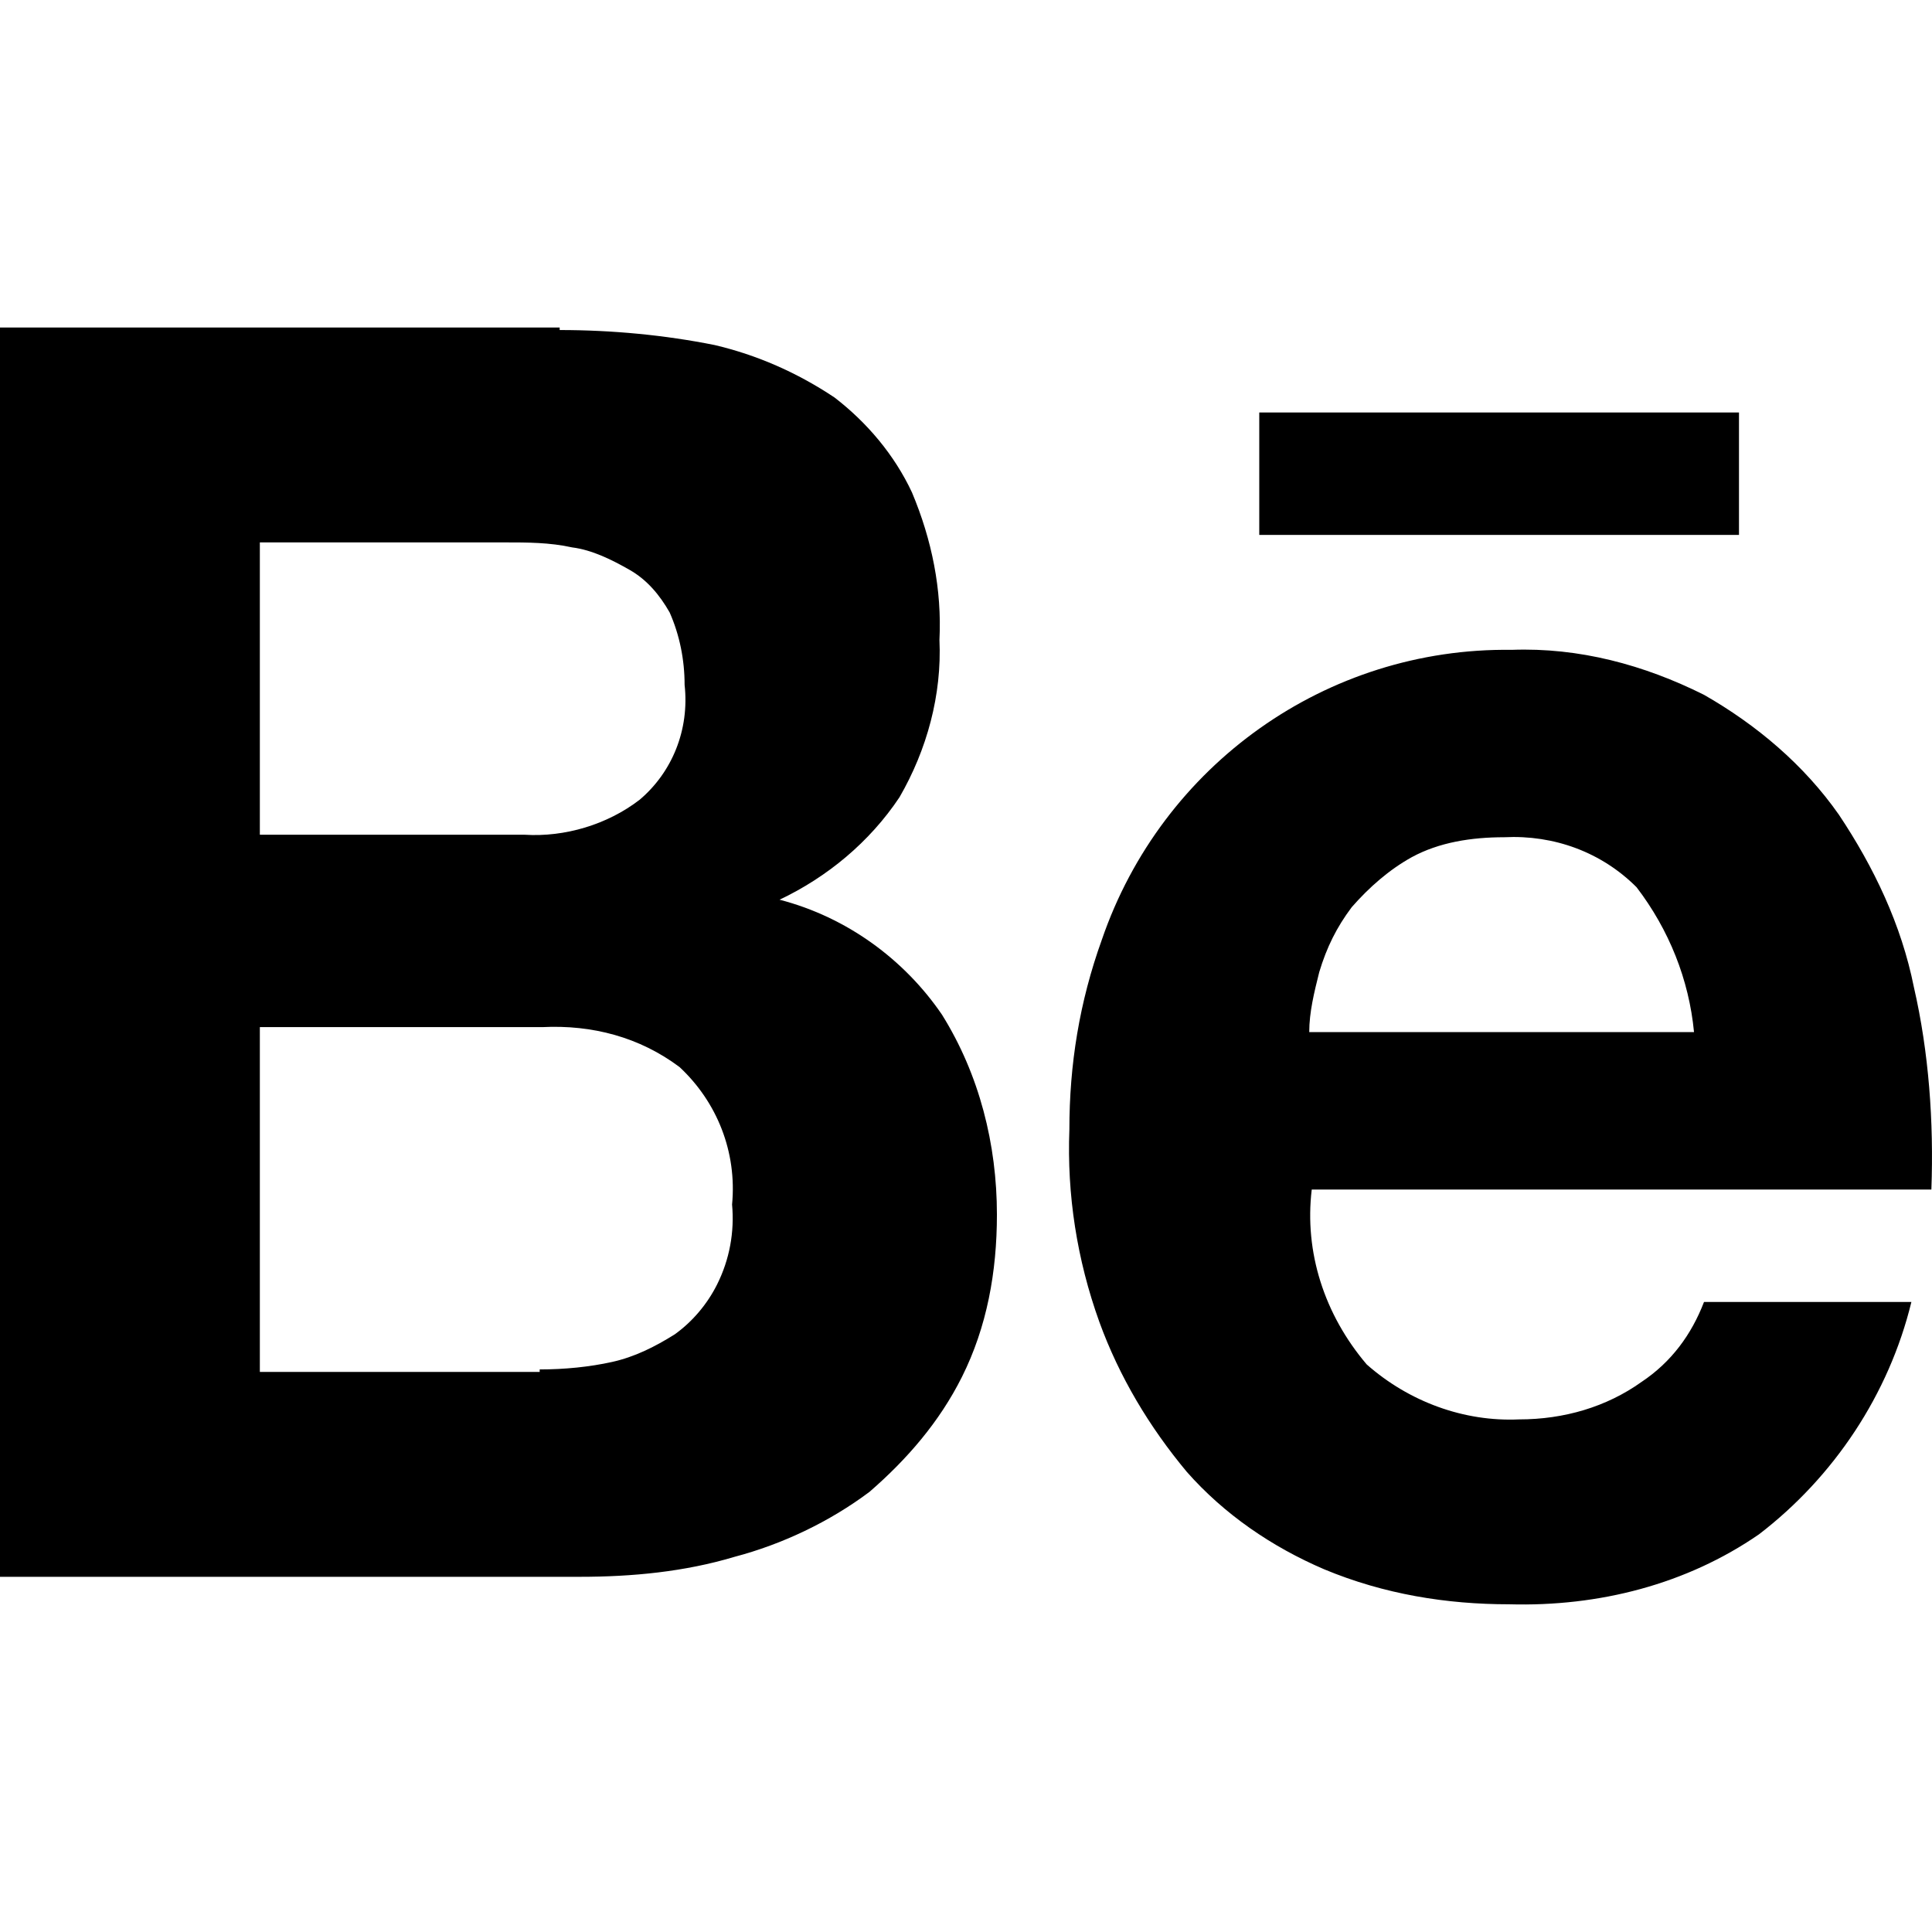
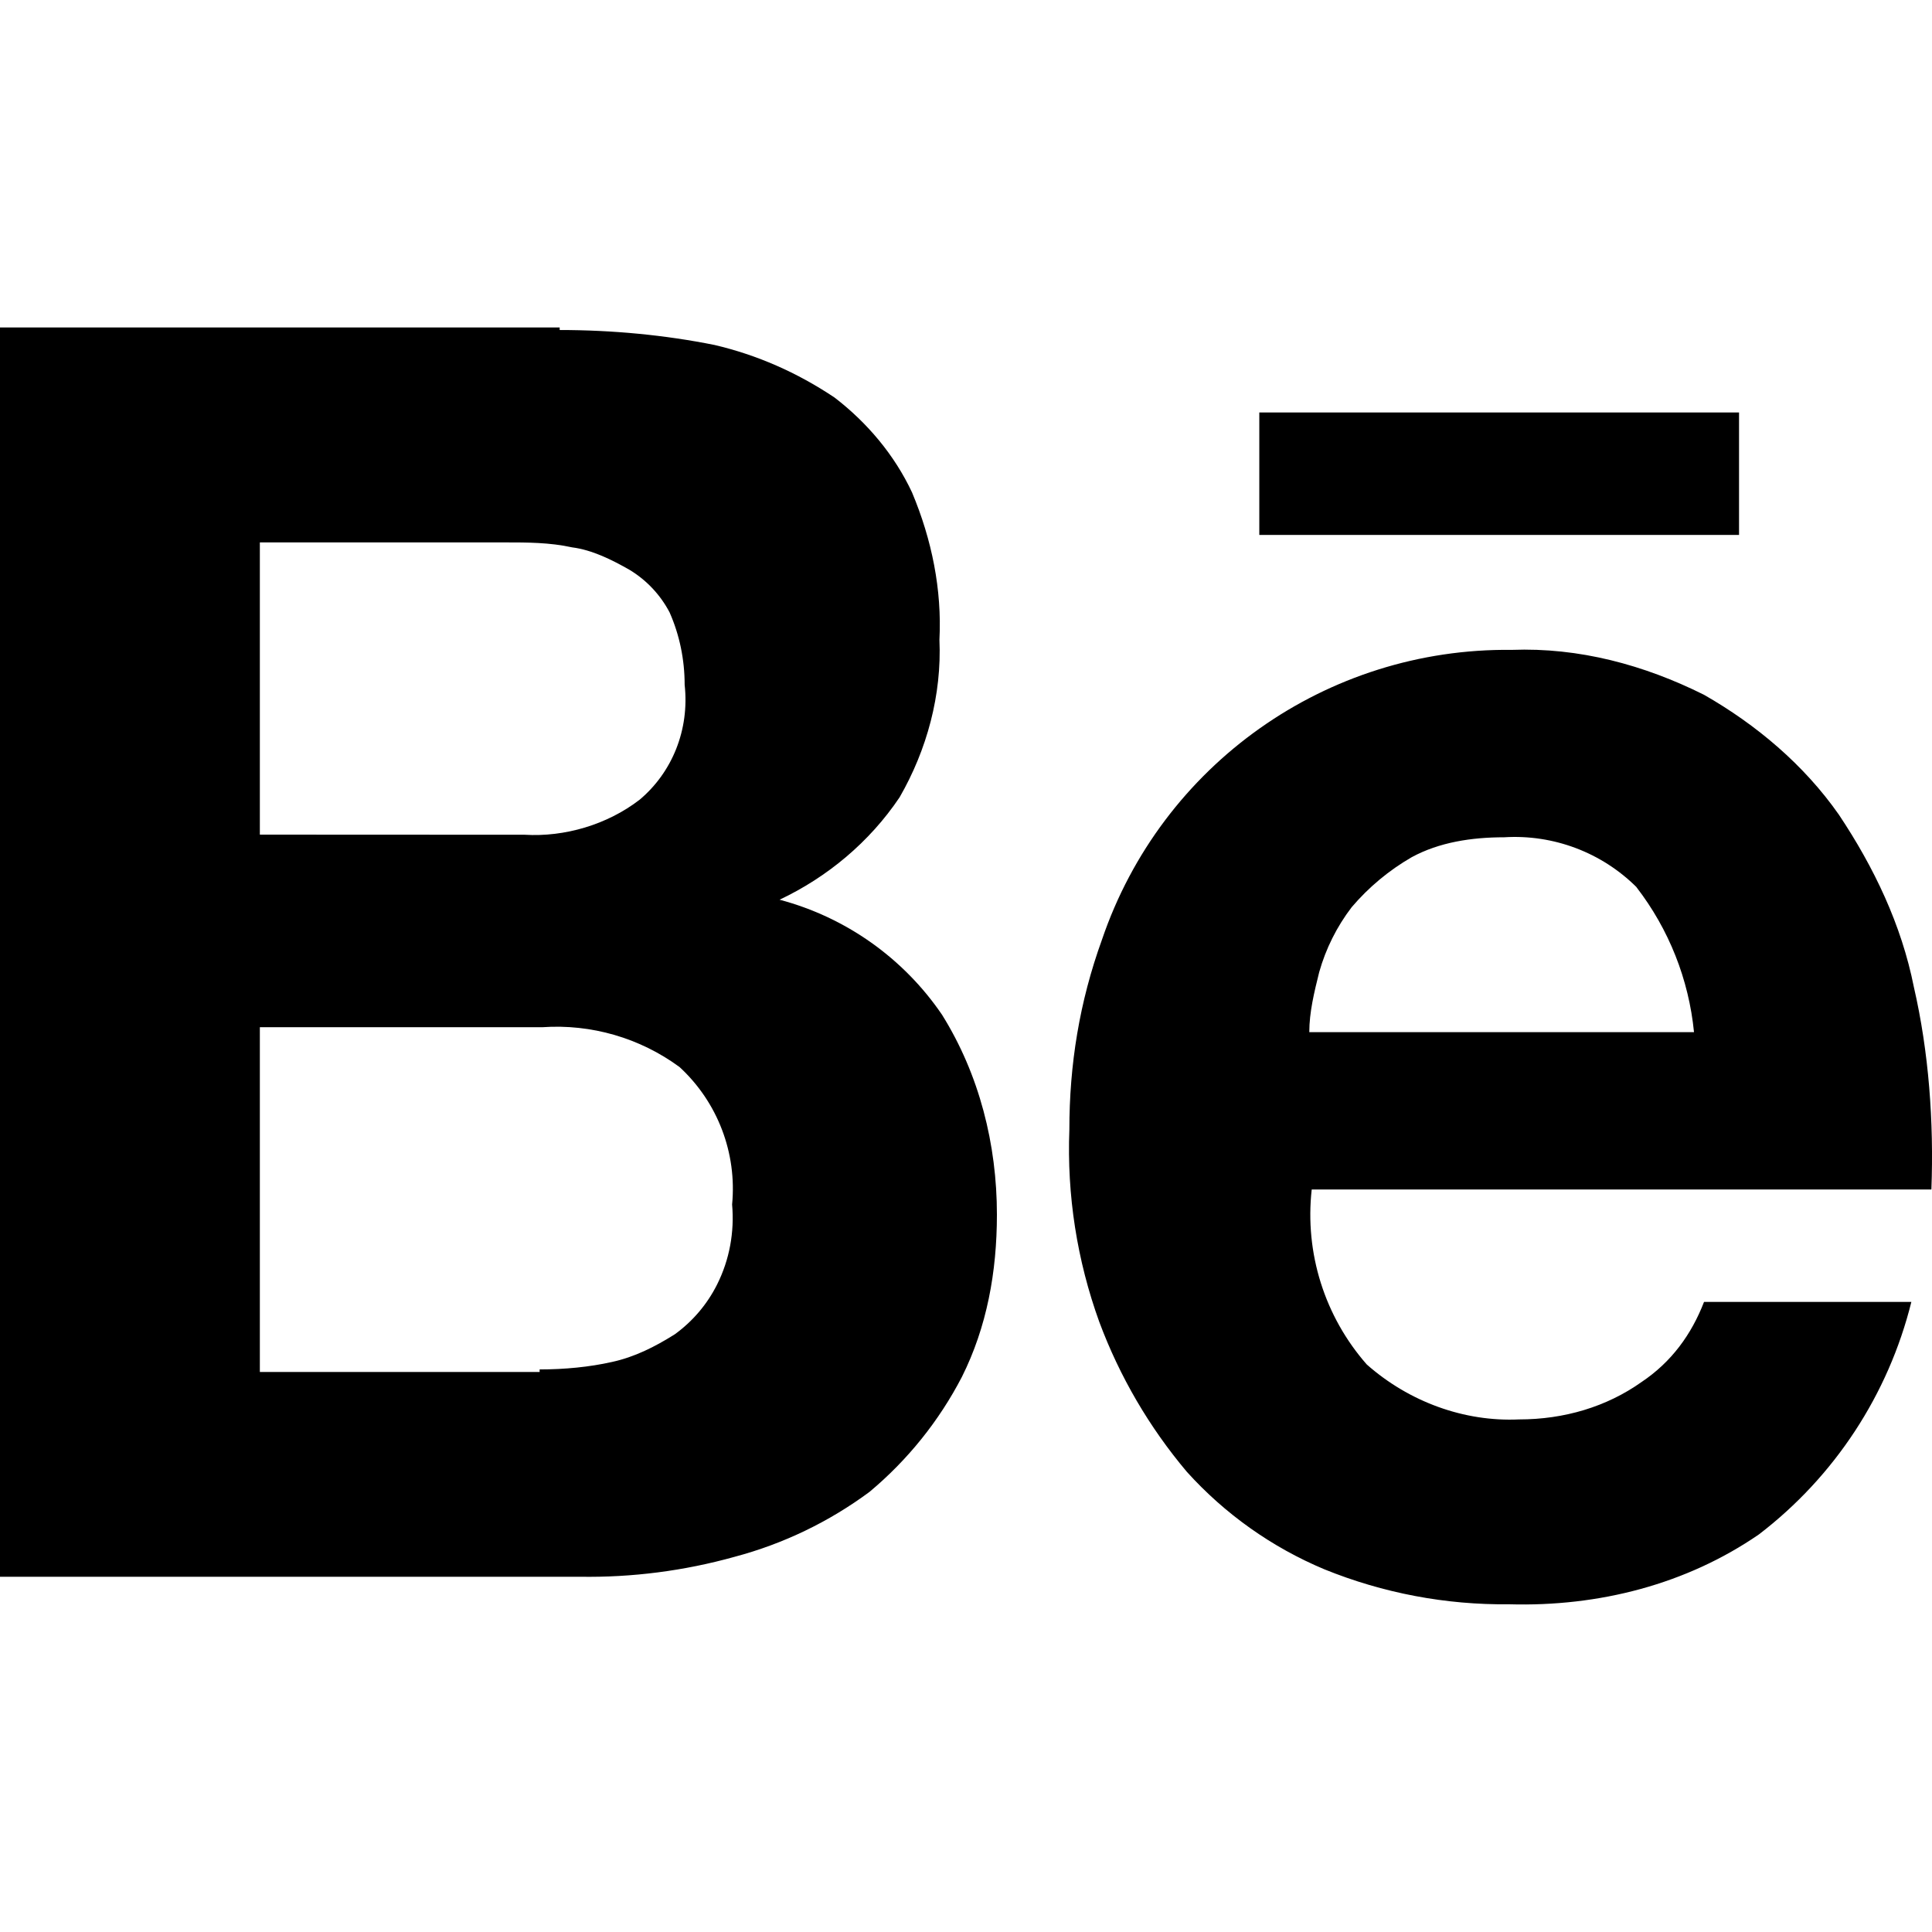
- <svg xmlns="http://www.w3.org/2000/svg" width="77.325" height="77.325" viewBox="0 0 77.325 77.325">
-   <path d="M22.4 13.209c2.1 0 4.2.2 6.2.6q2.55.6 4.8 2.1c1.3 1 2.4 2.3 3.1 3.8.8 1.9 1.2 3.9 1.1 5.9.1 2.2-.5 4.4-1.6 6.3-1.2 1.8-2.9 3.2-4.8 4.1 2.7.7 5 2.4 6.5 4.6 1.5 2.4 2.2 5.2 2.2 8 0 2.3-.4 4.5-1.4 6.5-.9 1.8-2.2 3.3-3.7 4.6-1.6 1.2-3.5 2.1-5.4 2.6-2 .6-4.1.8-6.2.8H0v-50h22.4Zm-1.4 20.2c1.6.1 3.3-.4 4.6-1.4 1.3-1.1 2-2.8 1.8-4.6 0-1-.2-2-.6-2.9-.4-.7-.9-1.3-1.6-1.7s-1.5-.8-2.3-.9c-.9-.2-1.8-.2-2.7-.2h-9.8v11.7zm.6 21.4c1 0 2-.1 2.9-.3s1.7-.6 2.5-1.1c.7-.5 1.3-1.2 1.7-2 .5-1 .7-2.1.6-3.2.2-2.1-.6-4.1-2.1-5.5-1.6-1.2-3.5-1.7-5.5-1.6H10.4v13.8h11.2zm33.1-.2c1.7 1.5 3.9 2.3 6.1 2.2 1.8 0 3.5-.5 4.9-1.5 1.2-.8 2-1.9 2.5-3.2h8.3c-.9 3.7-3.1 7-6.1 9.3-2.9 2-6.4 2.9-10 2.8-2.5 0-5-.4-7.4-1.4-2.1-.9-4-2.2-5.5-3.9-1.5-1.8-2.7-3.8-3.5-6-.9-2.5-1.3-5.1-1.2-7.7 0-2.6.4-5.1 1.3-7.6 2.4-7 9-11.7 16.4-11.6 2.7-.1 5.3.6 7.7 1.8 2.1 1.2 4 2.8 5.4 4.8 1.4 2.1 2.5 4.4 3 6.9.6 2.6.8 5.4.7 8.1H52.5c-.3 2.5.5 5 2.2 7m10.8-19.1c-1.4-1.4-3.3-2.1-5.3-2-1.3 0-2.6.2-3.7.8-.9.5-1.7 1.2-2.4 2-.6.8-1 1.6-1.3 2.6-.2.8-.4 1.6-.4 2.4h15.4c-.2-2.1-1-4.1-2.3-5.8" />
-   <path d="M50.4 16.509h19.2v4.9H50.4z" />
+ <svg xmlns="http://www.w3.org/2000/svg" width="16" height="16" viewBox="0 0 16 16">
+   <path d="M4.635 2.733c.435 0 .87.041 1.283.124q.528.124.993.435c.27.207.497.476.642.786.165.393.248.807.227 1.22.02.456-.103.911-.33 1.305-.25.372-.6.662-.994.848a2.36 2.36 0 0 1 1.345.952c.31.496.455 1.076.455 1.655 0 .476-.083.931-.29 1.345a3.1 3.1 0 0 1-.765.952 3.3 3.3 0 0 1-1.118.538 4.5 4.5 0 0 1-1.282.165H0V2.712h4.635zm-.29 4.18c.331.02.683-.083.952-.29.27-.227.414-.58.373-.952 0-.207-.042-.413-.125-.6a.9.9 0 0 0-.33-.351c-.145-.083-.311-.166-.477-.187-.186-.041-.372-.041-.558-.041H2.152v2.42zm.124 4.428c.207 0 .414-.02.6-.062.187-.041.352-.124.518-.228a1.14 1.14 0 0 0 .352-.414c.103-.206.144-.434.124-.662a1.37 1.37 0 0 0-.435-1.138 1.72 1.72 0 0 0-1.138-.33H2.152v2.855h2.317zm6.85-.041c.351.31.807.476 1.262.455.372 0 .724-.104 1.014-.31.248-.166.413-.394.517-.663h1.717a3.48 3.48 0 0 1-1.262 1.925c-.6.413-1.324.6-2.069.579a3.95 3.95 0 0 1-1.531-.29 3.2 3.2 0 0 1-1.138-.807 4.2 4.2 0 0 1-.725-1.241 4.2 4.2 0 0 1-.248-1.593c0-.538.083-1.056.27-1.573a3.54 3.54 0 0 1 3.393-2.4c.558-.021 1.096.124 1.593.372.434.248.828.58 1.117.993.29.435.518.91.621 1.428.124.538.166 1.117.145 1.676h-5.132a1.88 1.88 0 0 0 .456 1.449m2.234-3.953a1.43 1.43 0 0 0-1.096-.413c-.27 0-.538.041-.766.165a1.9 1.9 0 0 0-.497.414 1.6 1.6 0 0 0-.269.538c-.041.165-.082.331-.082.497h3.186a2.34 2.34 0 0 0-.476-1.2M10.429 3.416h3.973V4.43h-3.973Z" />
</svg>
